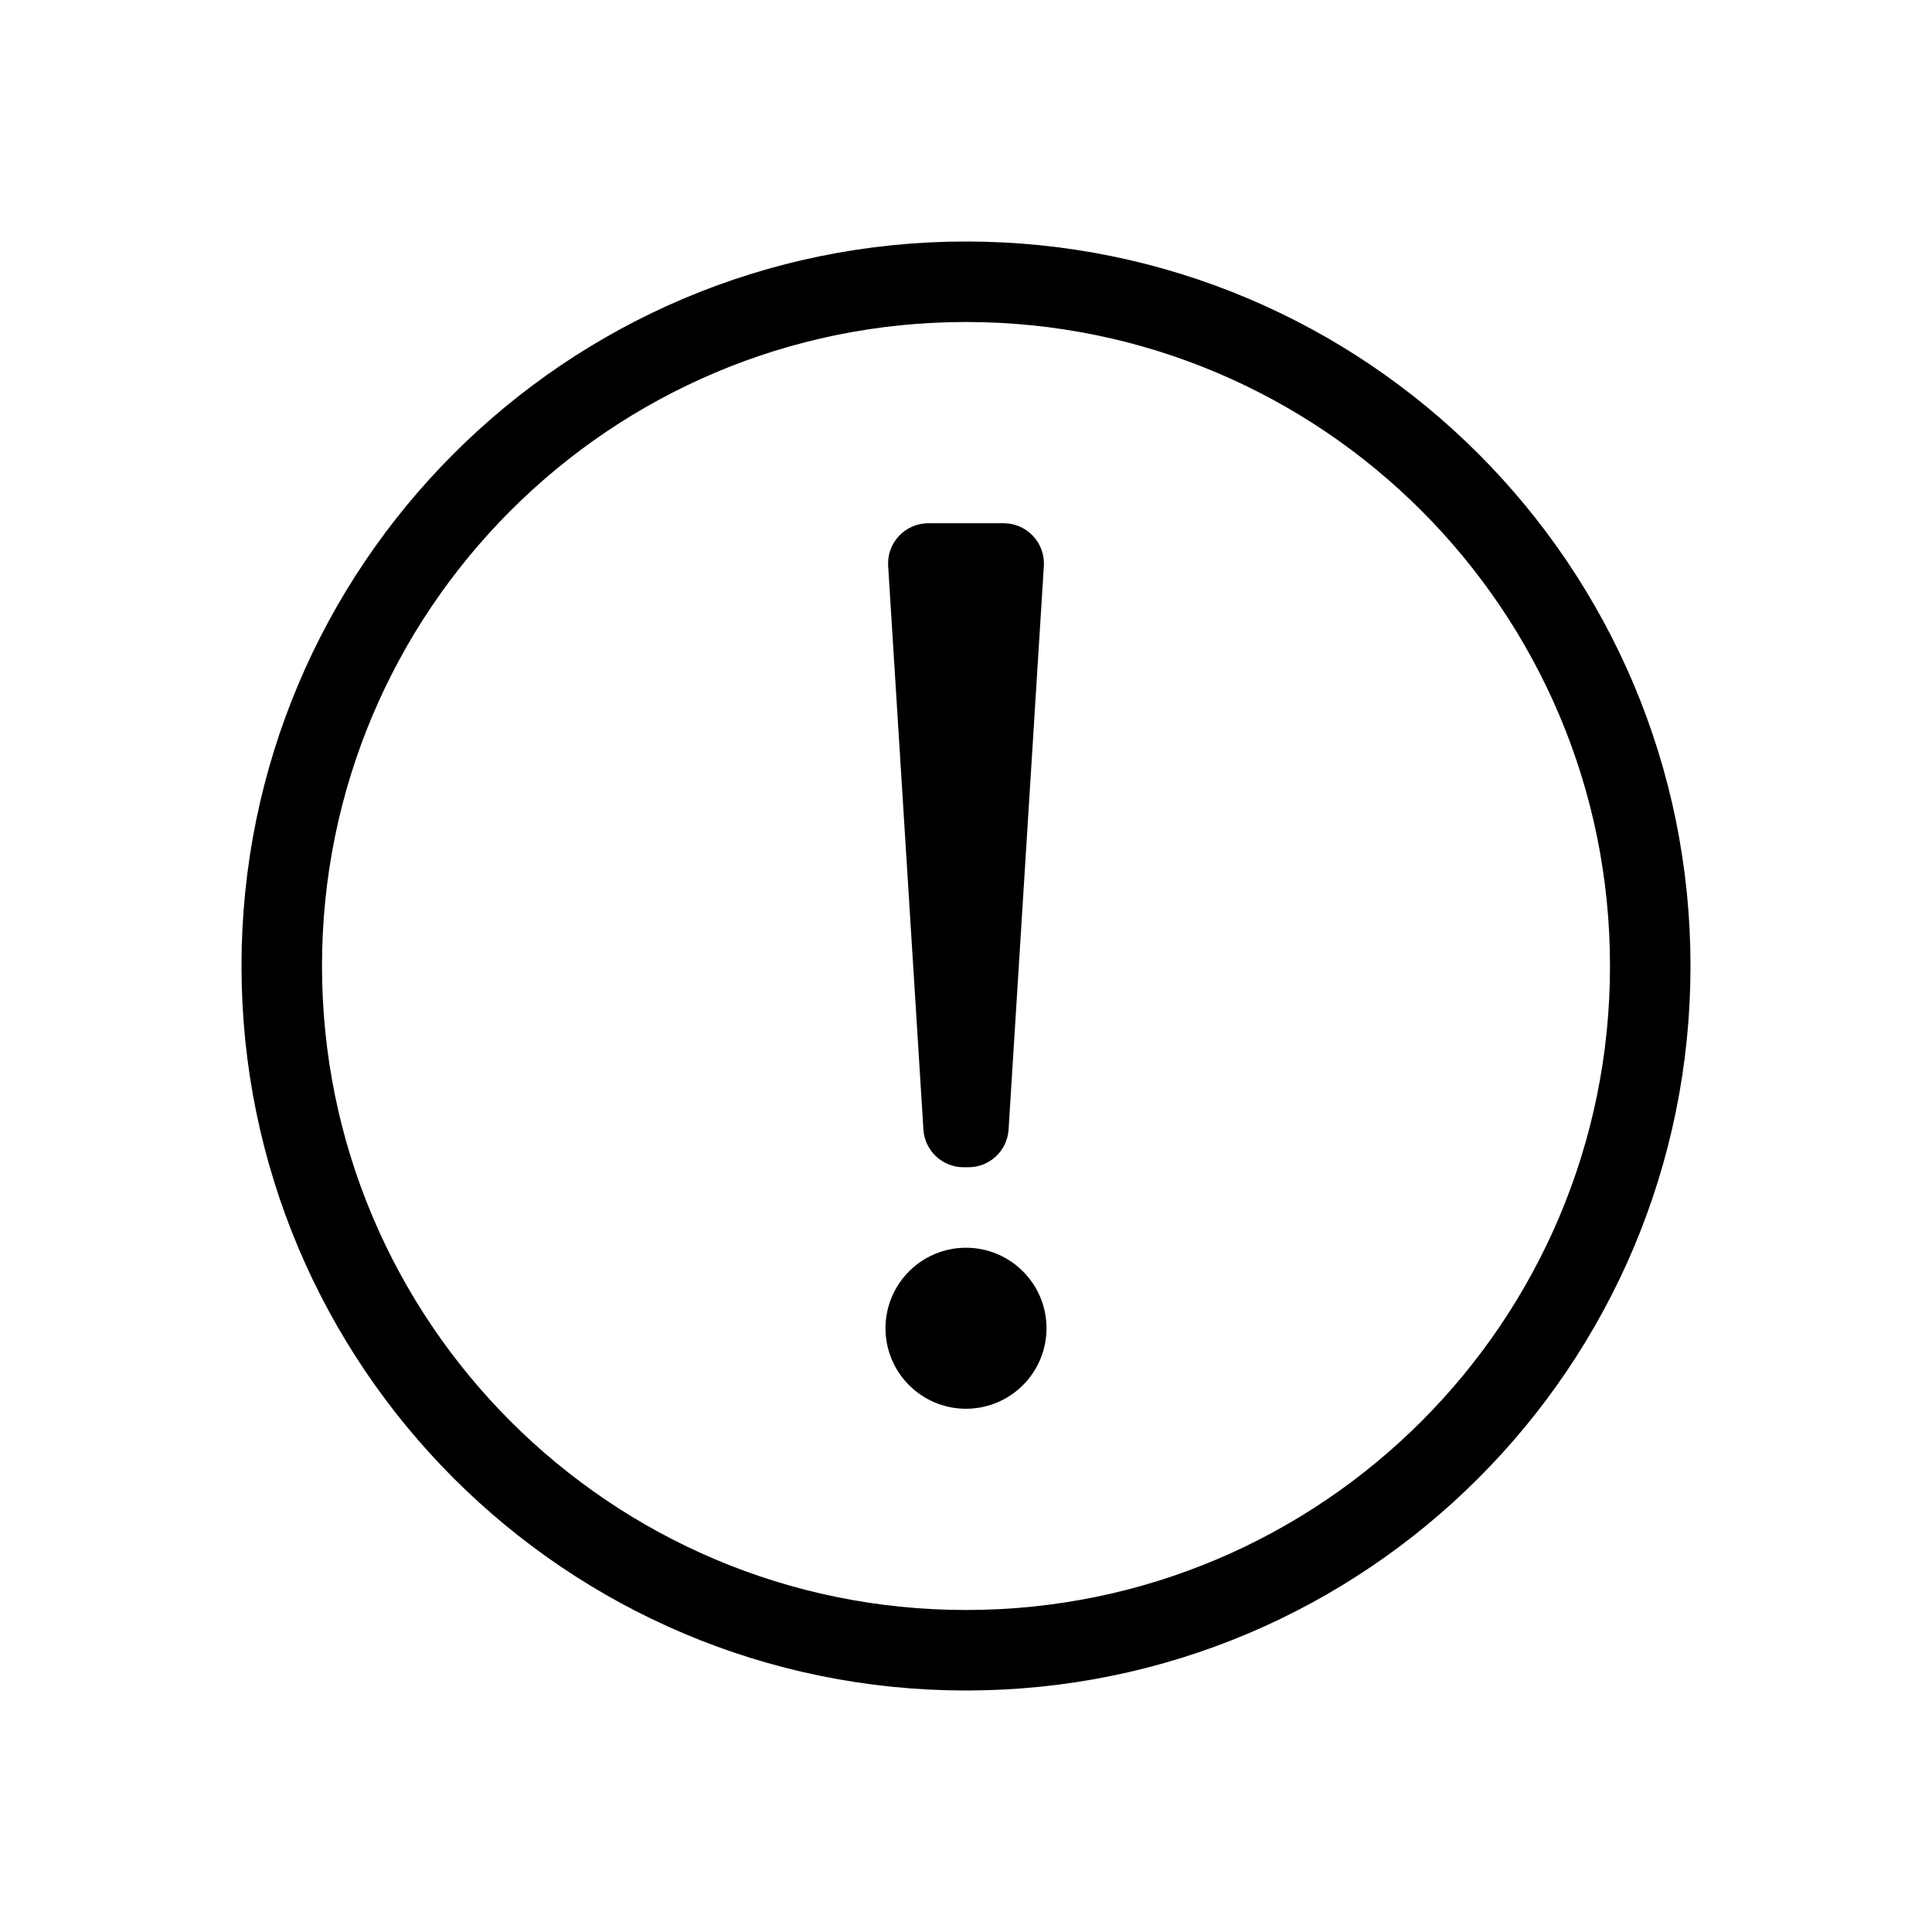
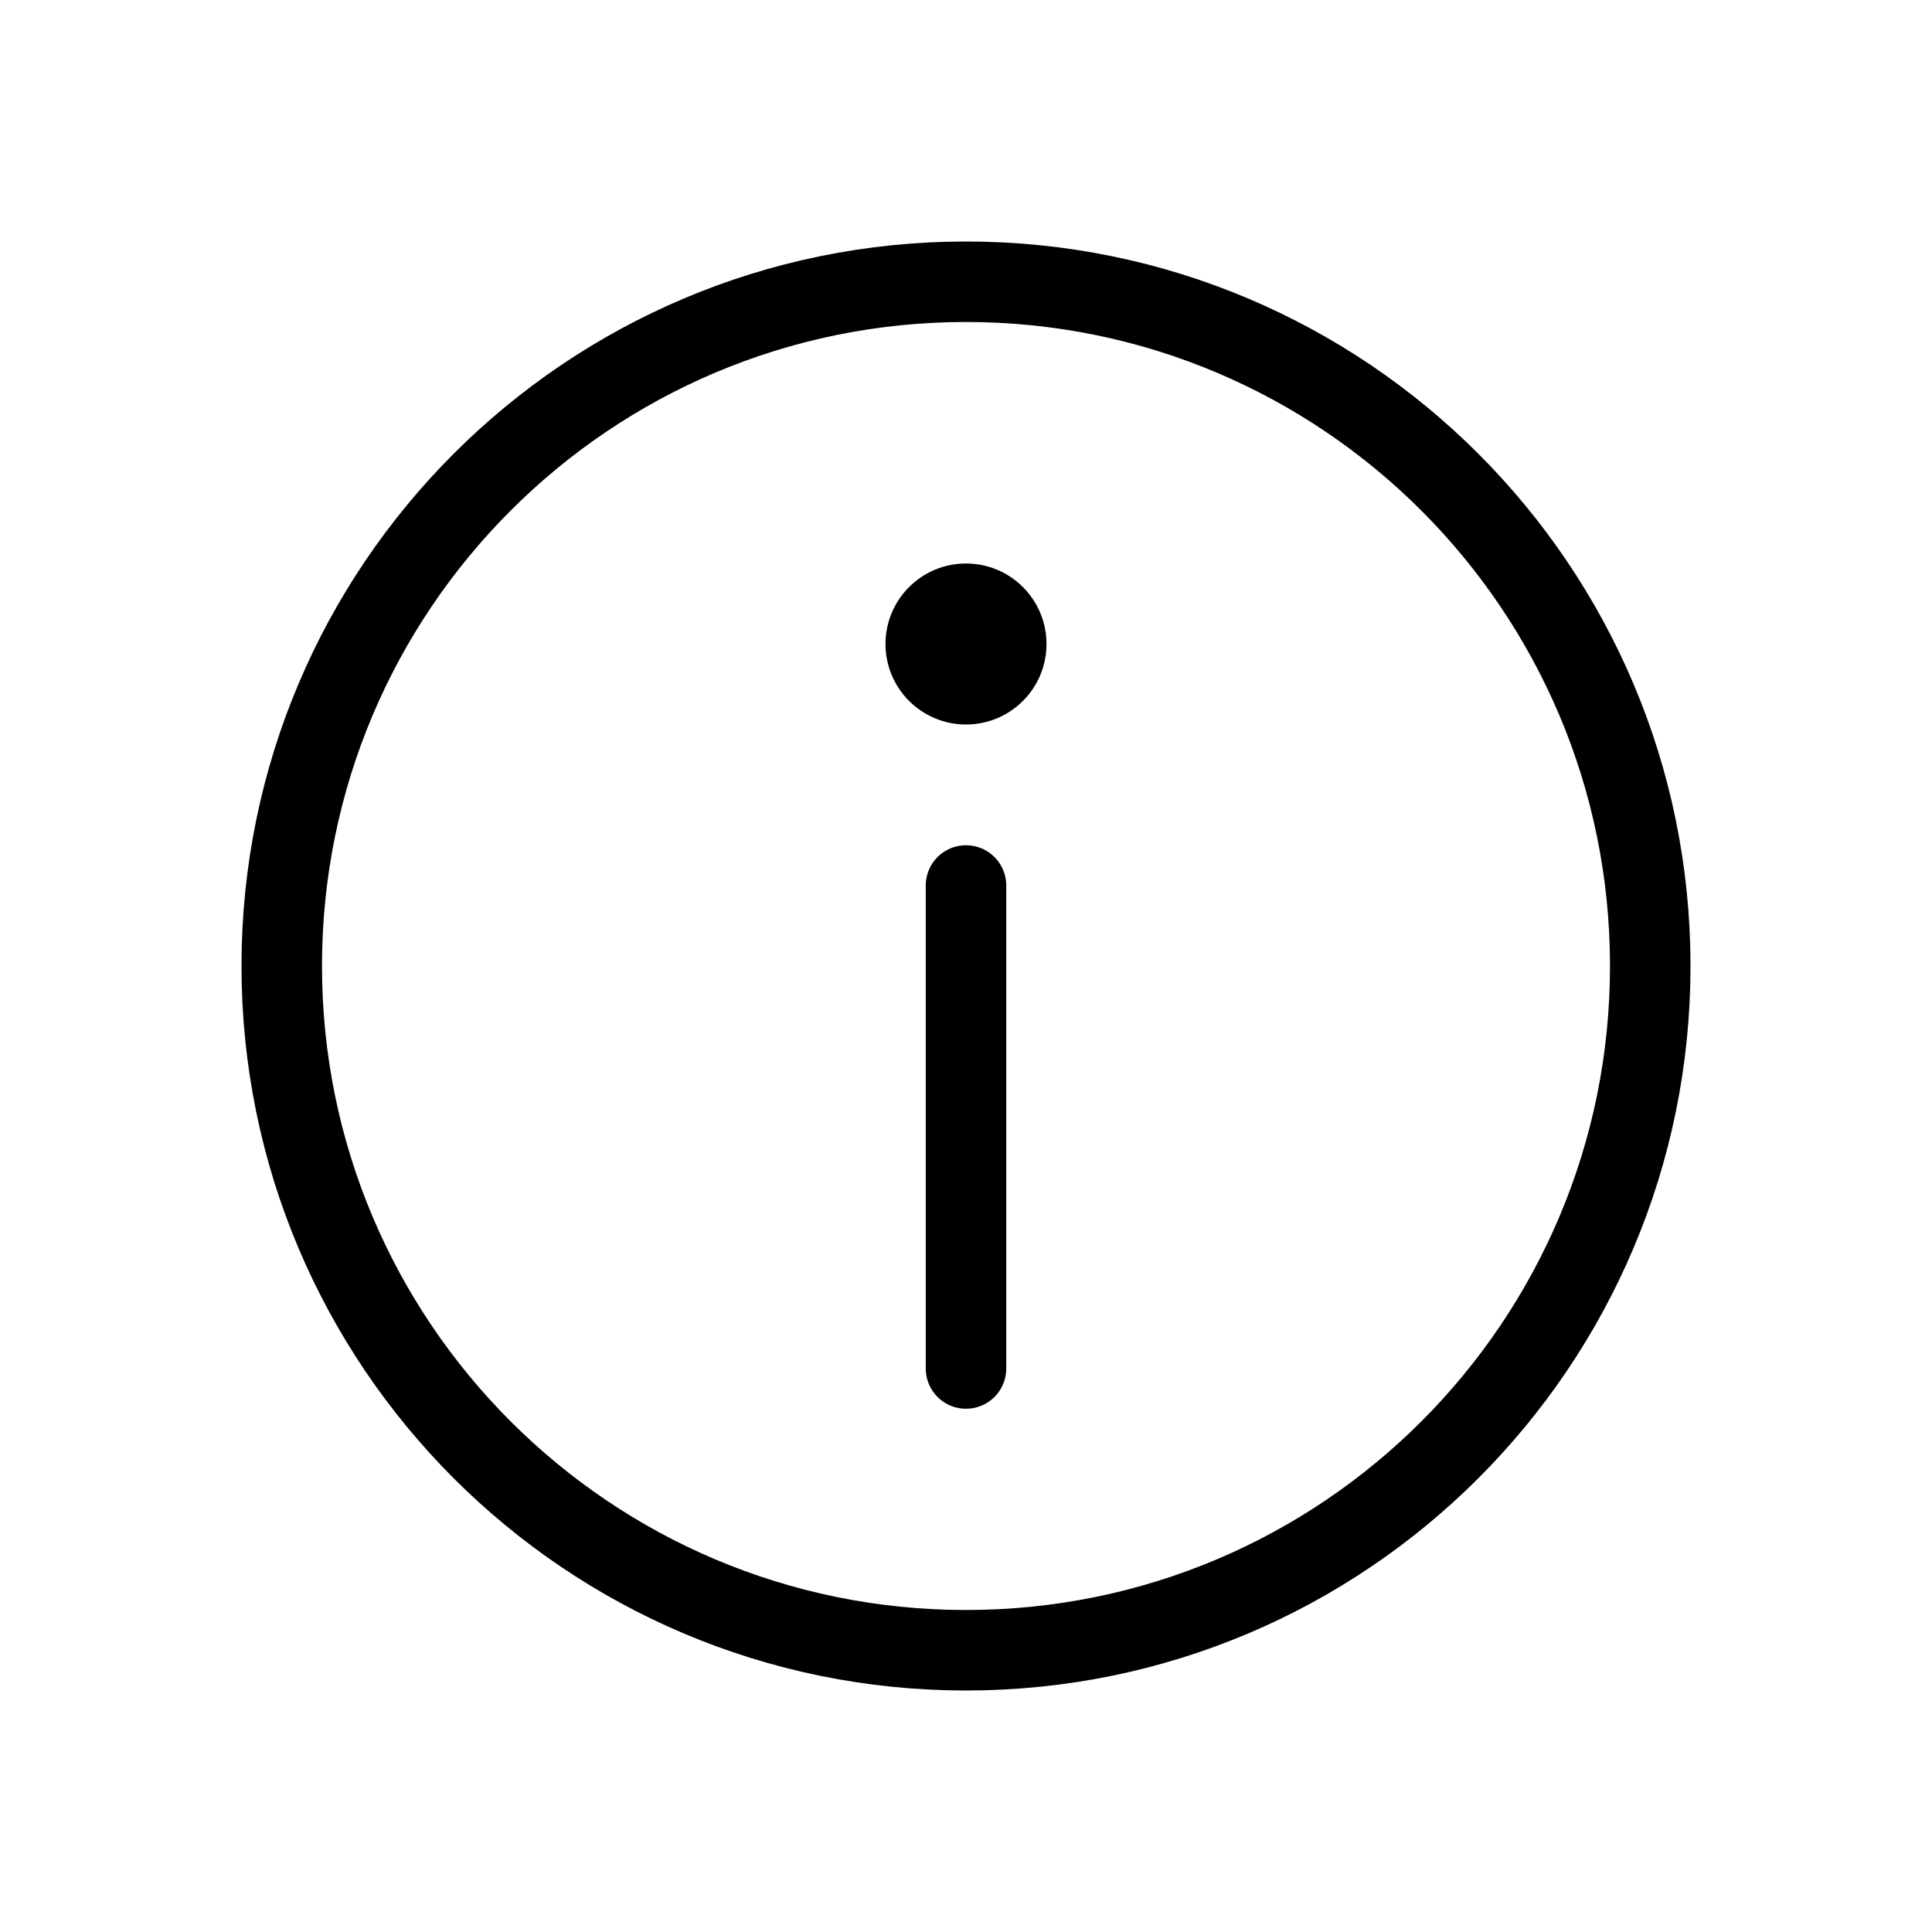
<svg xmlns="http://www.w3.org/2000/svg" width="24" height="24" viewBox="0 0 24 24" fill="none">
  <rect x="3.5" y="3.5" width="17" height="17" rx="8.5" stroke="currentColor" />
-   <circle cx="12" cy="16.5" r="1" fill="currentColor" />
-   <path d="M11.033 7.031L11.471 14.031C11.487 14.295 11.706 14.5 11.97 14.5H12.03C12.294 14.5 12.513 14.295 12.529 14.031L12.967 7.031C12.985 6.743 12.756 6.5 12.468 6.5H11.532C11.244 6.5 11.015 6.743 11.033 7.031Z" fill="currentColor" />
+   <circle cx="12" cy="8" r="1" fill="currentColor" />
+   <path d="M12 11V17" stroke="currentColor" stroke-linecap="round" />
</svg>
